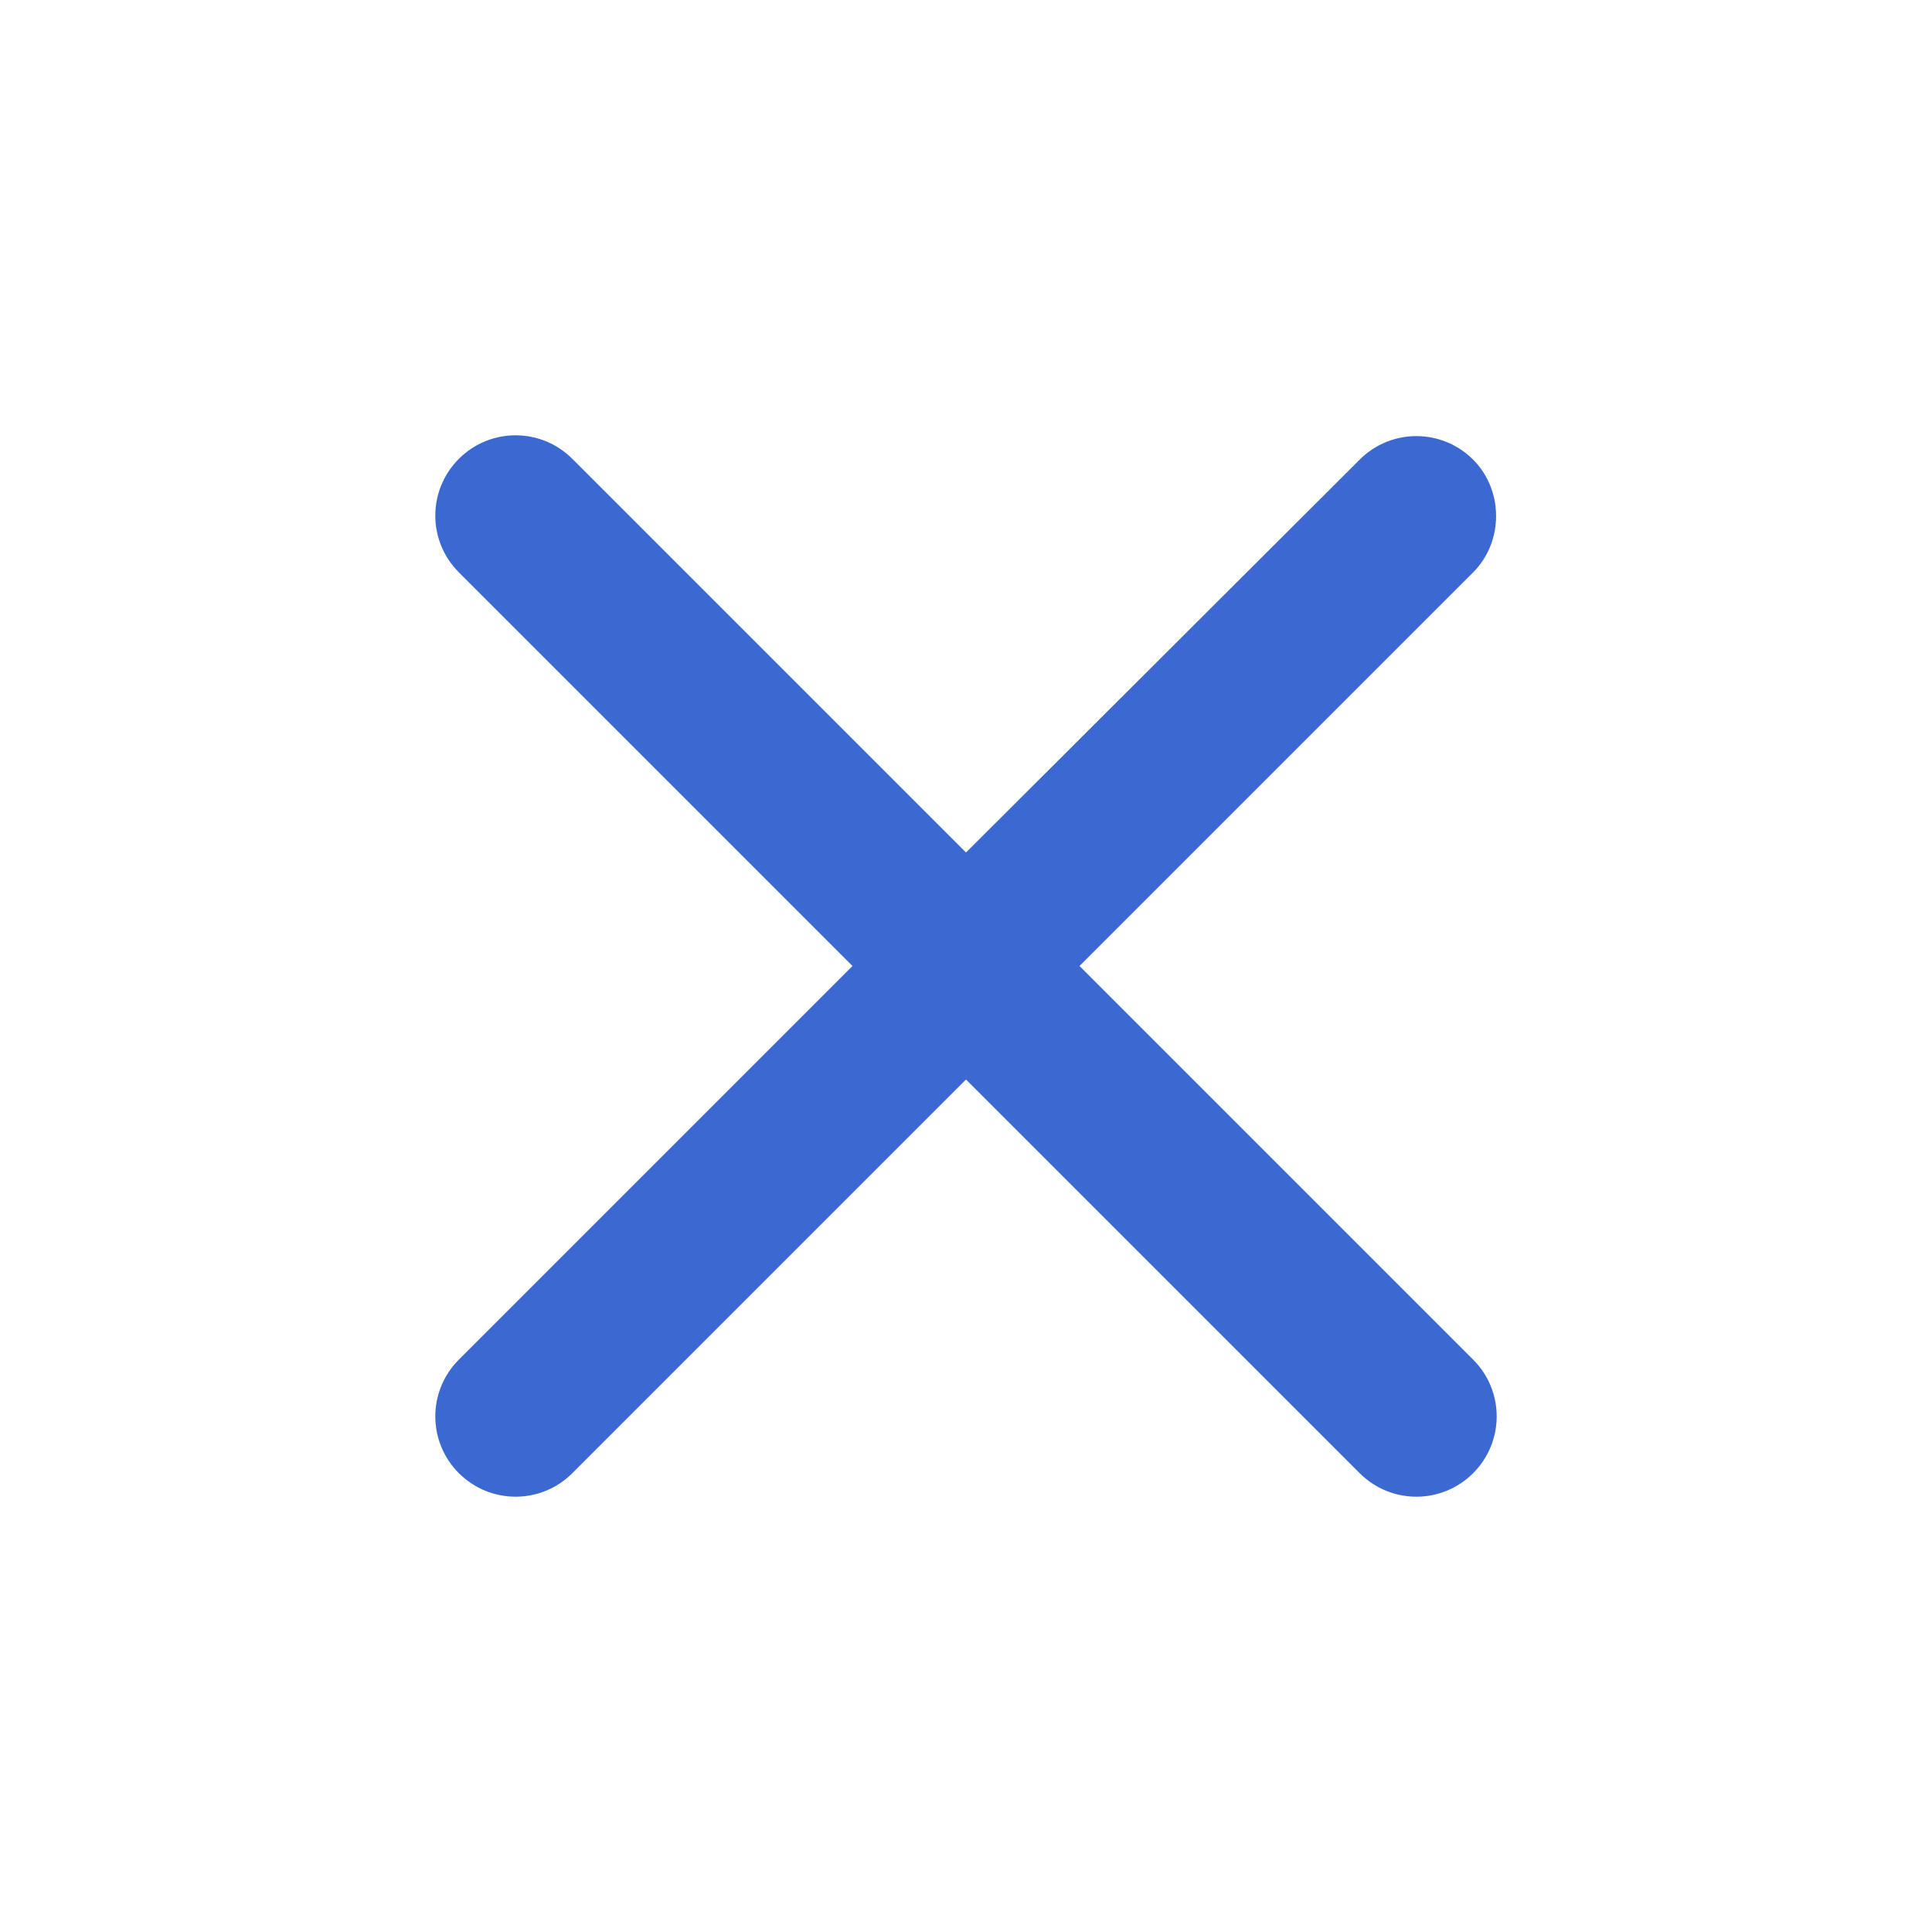
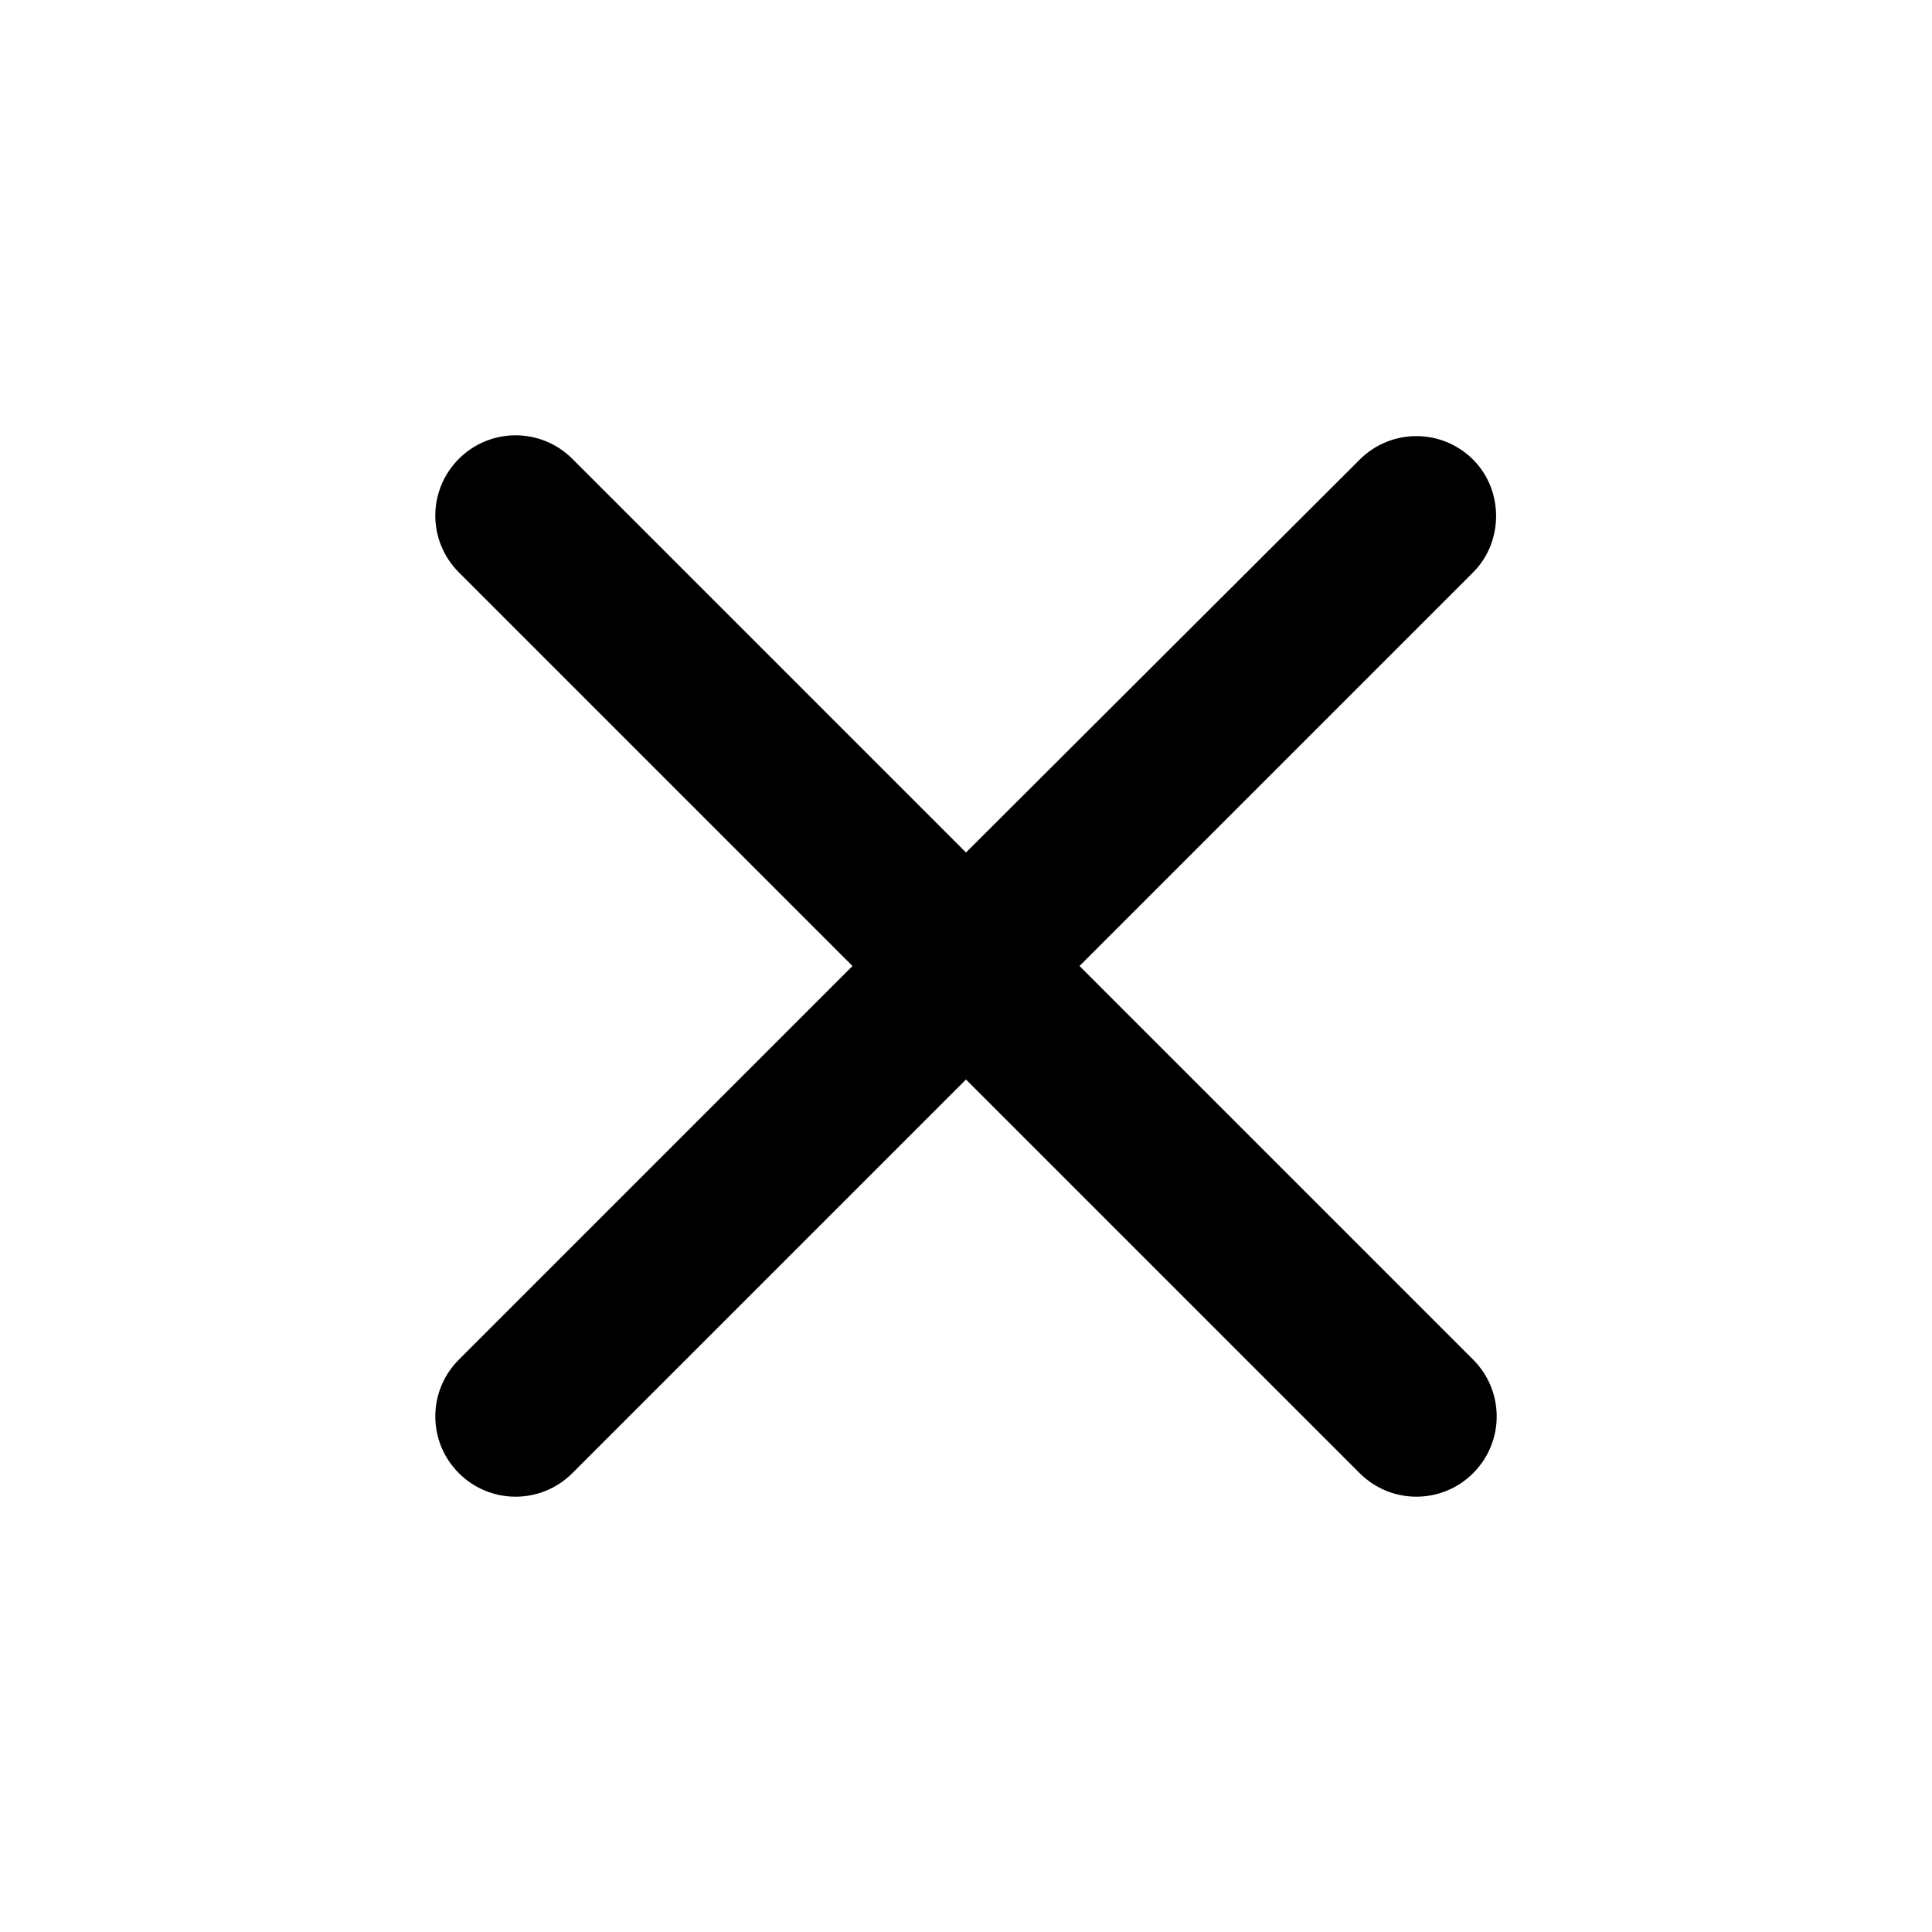
- <svg xmlns="http://www.w3.org/2000/svg" viewBox="0 0 24 24" fill="#3B69D1">
+ <svg xmlns="http://www.w3.org/2000/svg" viewBox="0 0 24 24">
  <path d="M18.3 5.71C17.91 5.32 17.28 5.32 16.89 5.71L12 10.59L7.11 5.7C6.72 5.31 6.09 5.31 5.7 5.7C5.31 6.09 5.31 6.72 5.7 7.11L10.59 12L5.7 16.89C5.31 17.28 5.31 17.91 5.7 18.3C6.09 18.69 6.72 18.69 7.11 18.3L12 13.41L16.89 18.3C17.28 18.69 17.91 18.69 18.3 18.3C18.69 17.91 18.69 17.28 18.3 16.89L13.41 12L18.3 7.11C18.68 6.73 18.68 6.09 18.3 5.71Z" fill="inherit" />
</svg>
